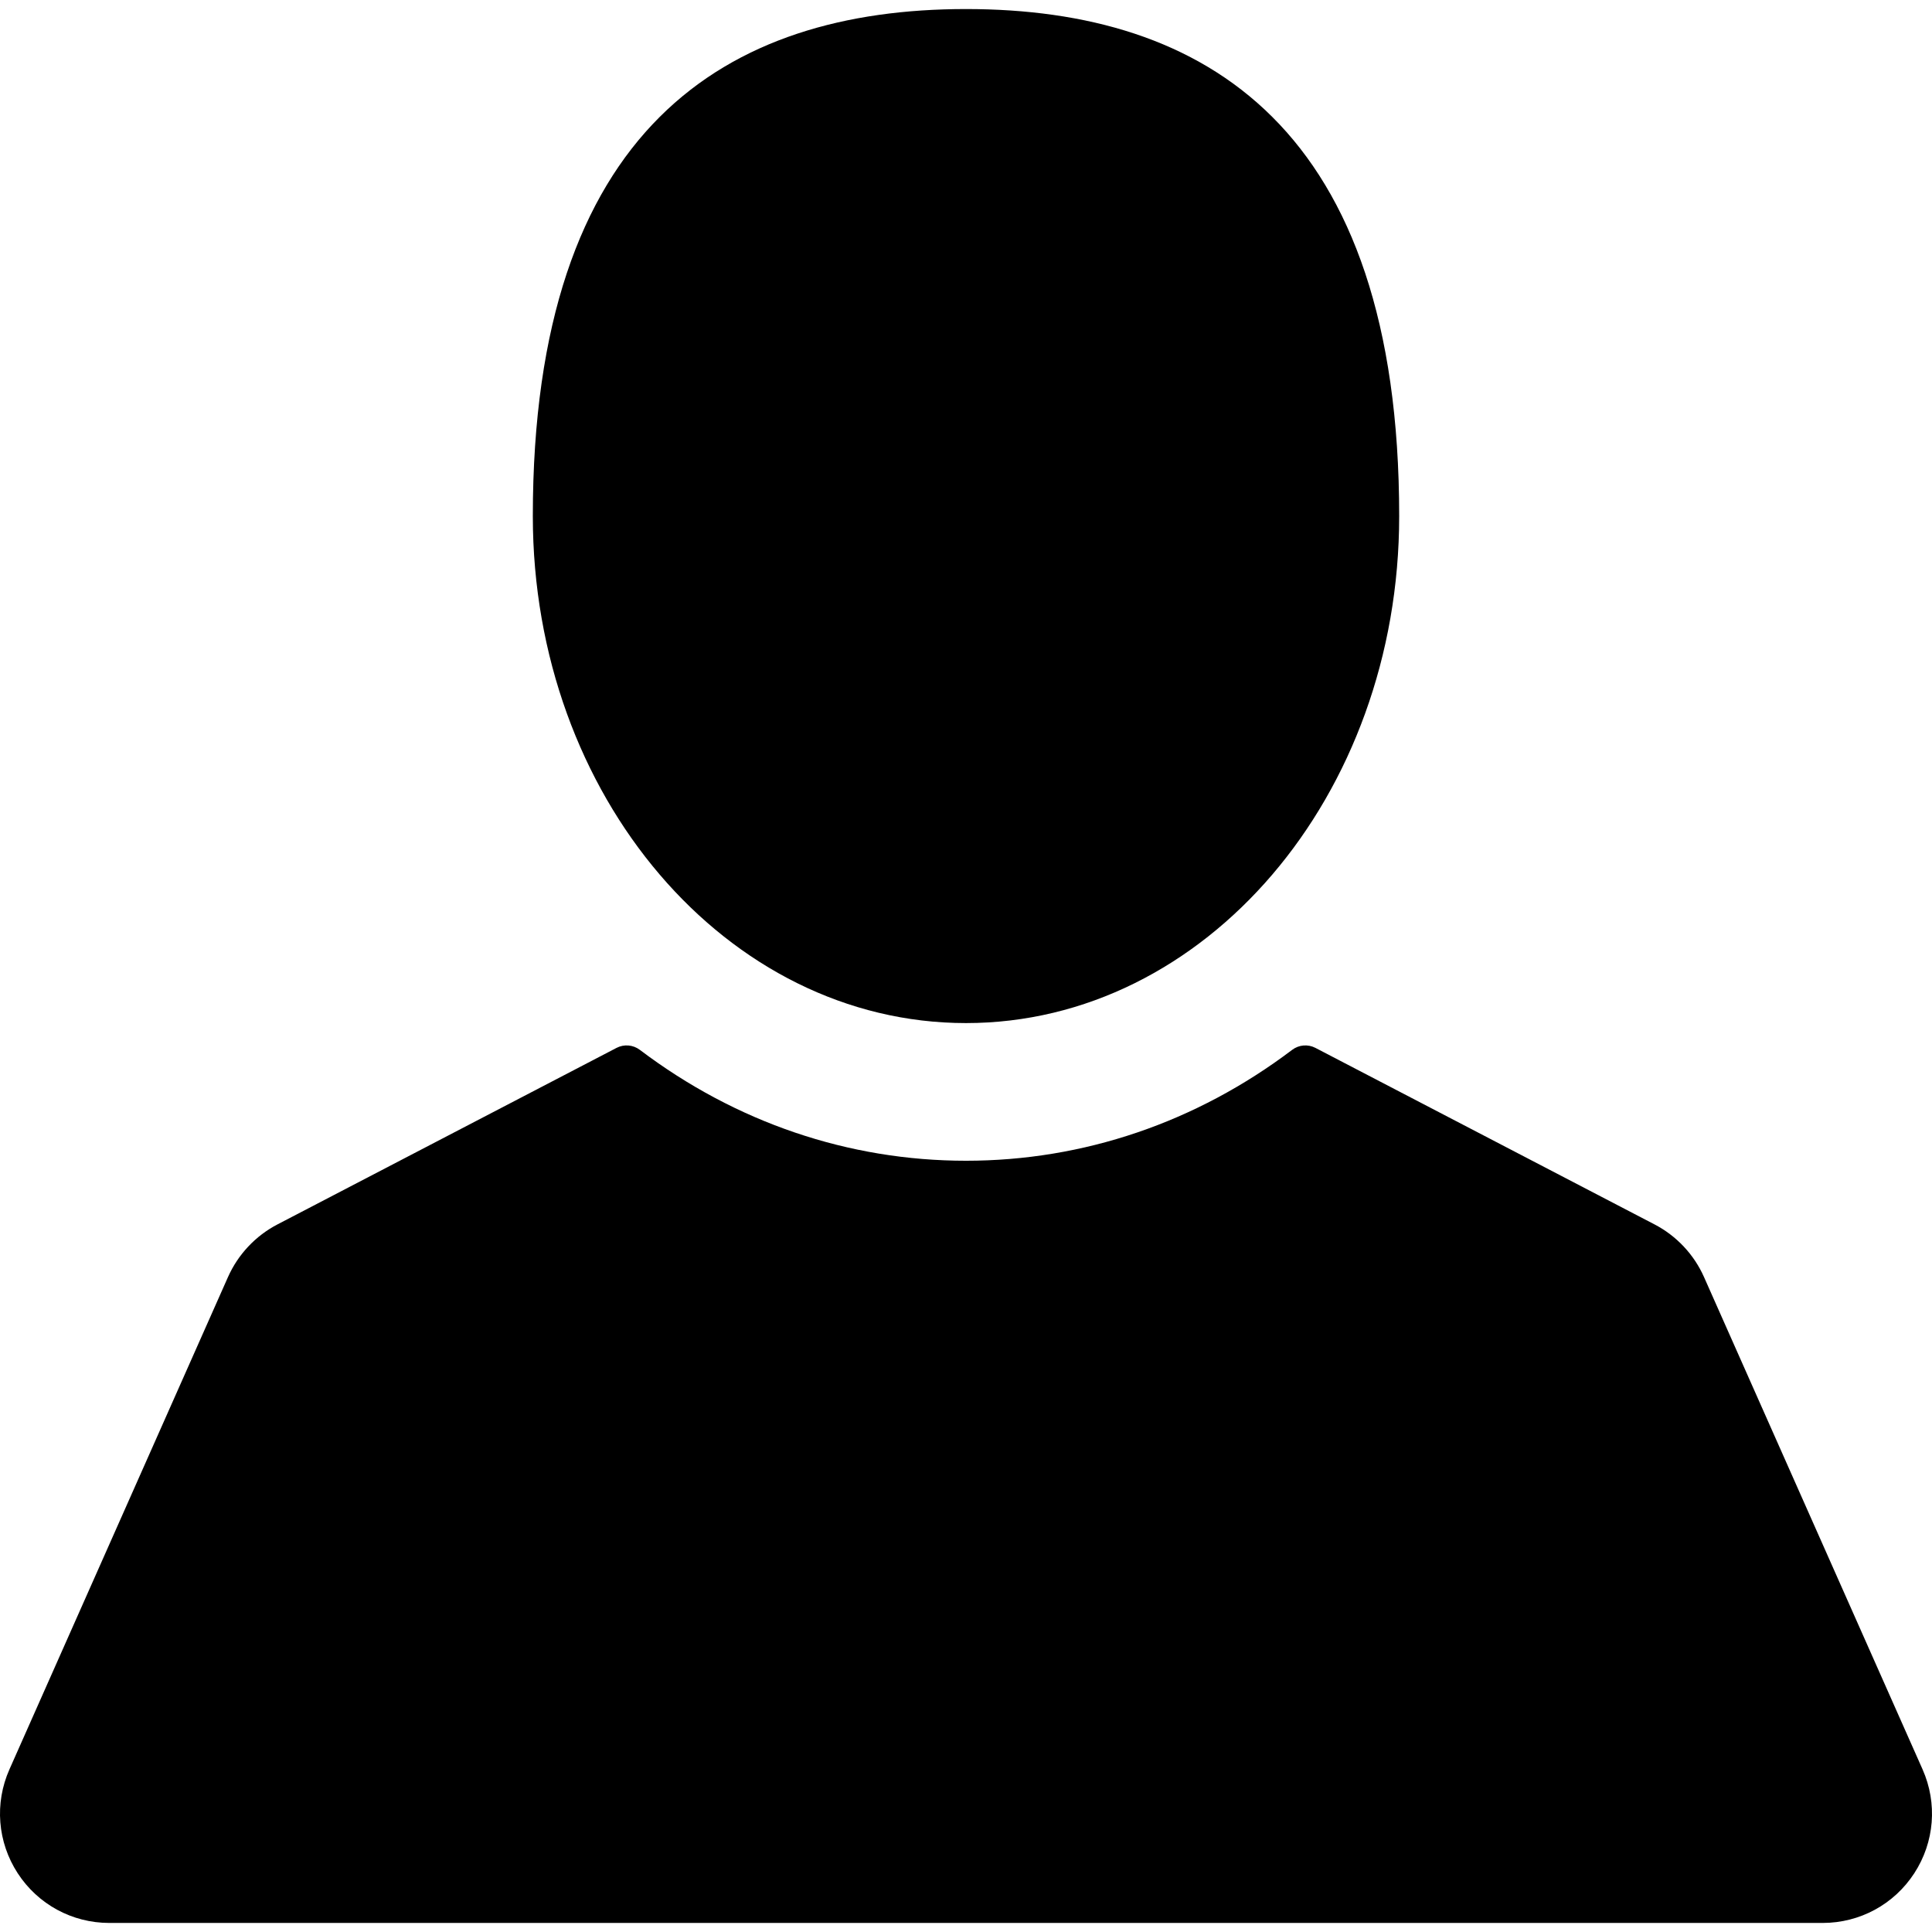
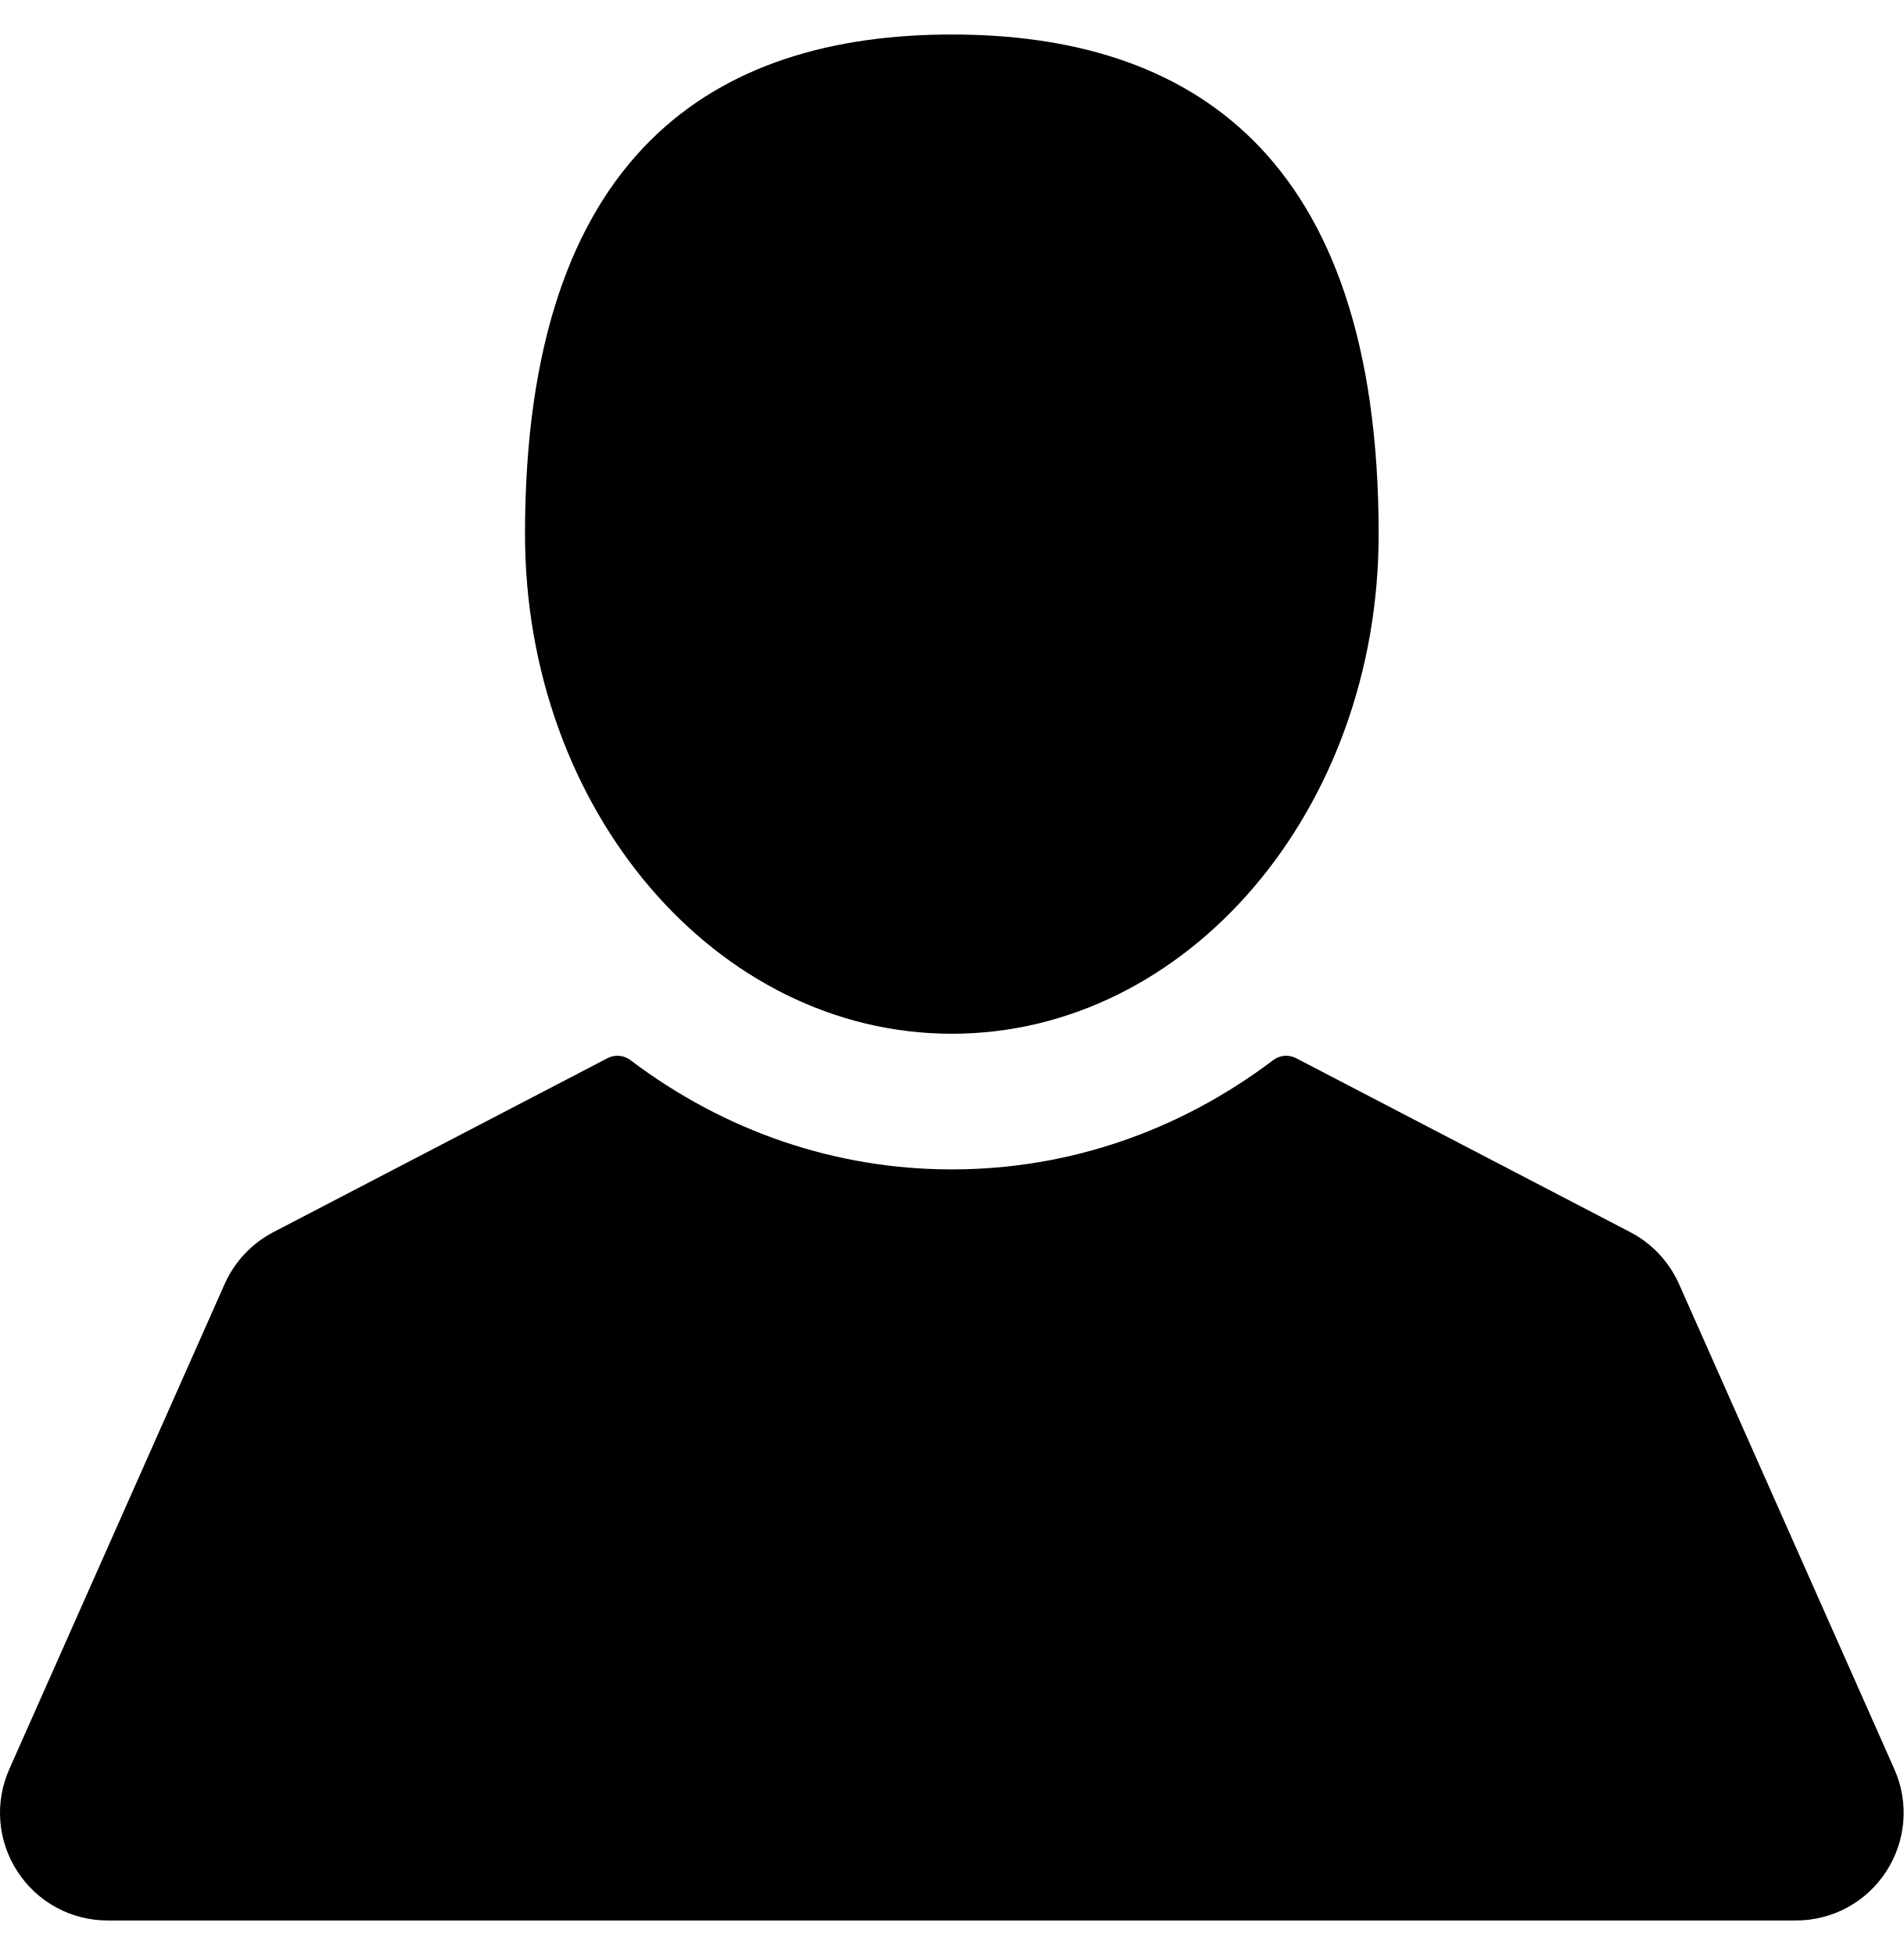
- <svg xmlns="http://www.w3.org/2000/svg" version="1.1" id="Capa_1" x="0px" y="0px" width="409.165px" height="409.164px" viewBox="0 0 409.165 409.164" fill="#000000" style="enable-background:new 0 0 409.165 409.164;" xml:space="preserve">
+ <svg xmlns="http://www.w3.org/2000/svg" version="1.1" id="Capa_1" x="0px" y="0px" width="409.165px" height="420.164px" viewBox="0 0 409.165 409.164" fill="#000000" style="enable-background:new 0 0 409.165 409.164;" xml:space="preserve">
  <g>
    <g>
      <path d="M204.583,216.671c50.664,0,91.74-48.075,91.74-107.378c0-82.237-41.074-107.377-91.74-107.377    c-50.668,0-91.74,25.14-91.74,107.377C112.844,168.596,153.916,216.671,204.583,216.671z" />
      <path d="M407.164,374.717L360.88,270.454c-2.117-4.771-5.836-8.728-10.465-11.138l-71.83-37.392    c-1.584-0.823-3.502-0.663-4.926,0.415c-20.316,15.366-44.203,23.488-69.076,23.488c-24.877,0-48.762-8.122-69.078-23.488    c-1.428-1.078-3.346-1.238-4.93-0.415L58.75,259.316c-4.631,2.41-8.346,6.365-10.465,11.138L2.001,374.717    c-3.191,7.188-2.537,15.412,1.75,22.005c4.285,6.592,11.537,10.526,19.4,10.526h362.861c7.863,0,15.117-3.936,19.402-10.527    C409.699,390.129,410.355,381.902,407.164,374.717z" />
    </g>
  </g>
  <g>
</g>
  <g>
</g>
  <g>
</g>
  <g>
</g>
  <g>
</g>
  <g>
</g>
  <g>
</g>
  <g>
</g>
  <g>
</g>
  <g>
</g>
  <g>
</g>
  <g>
</g>
  <g>
</g>
  <g>
</g>
  <g>
</g>
</svg>
